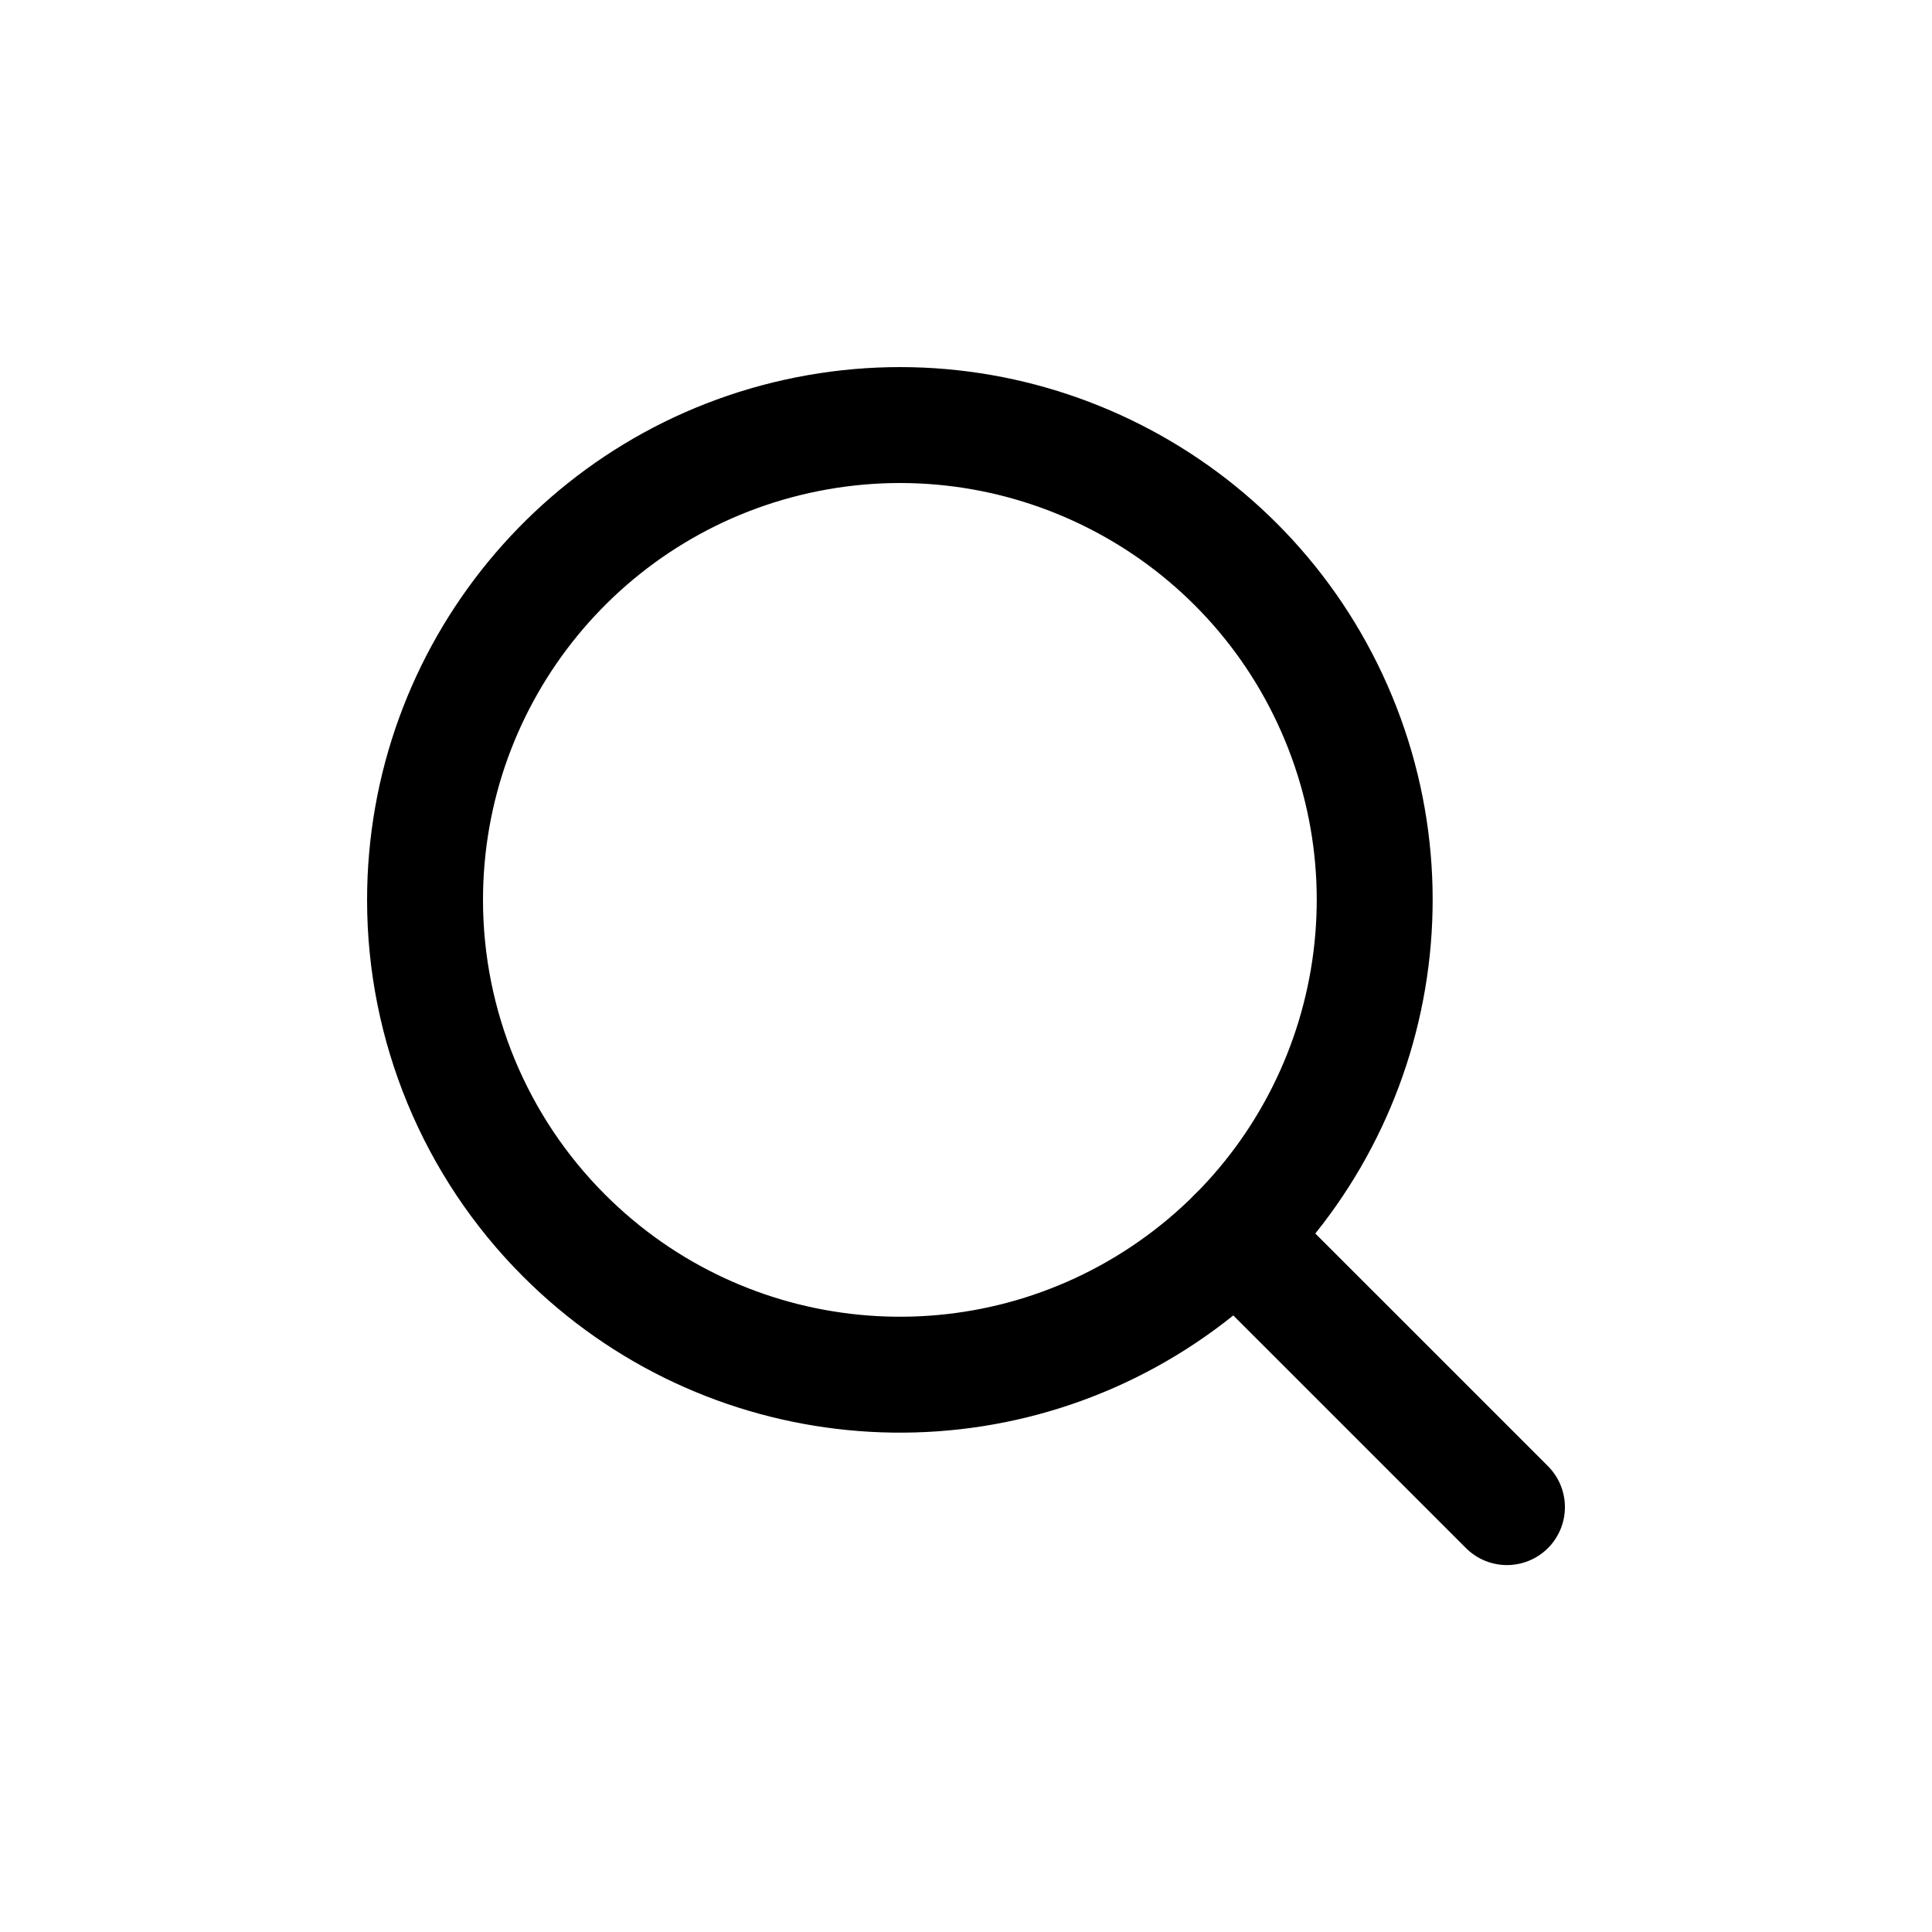
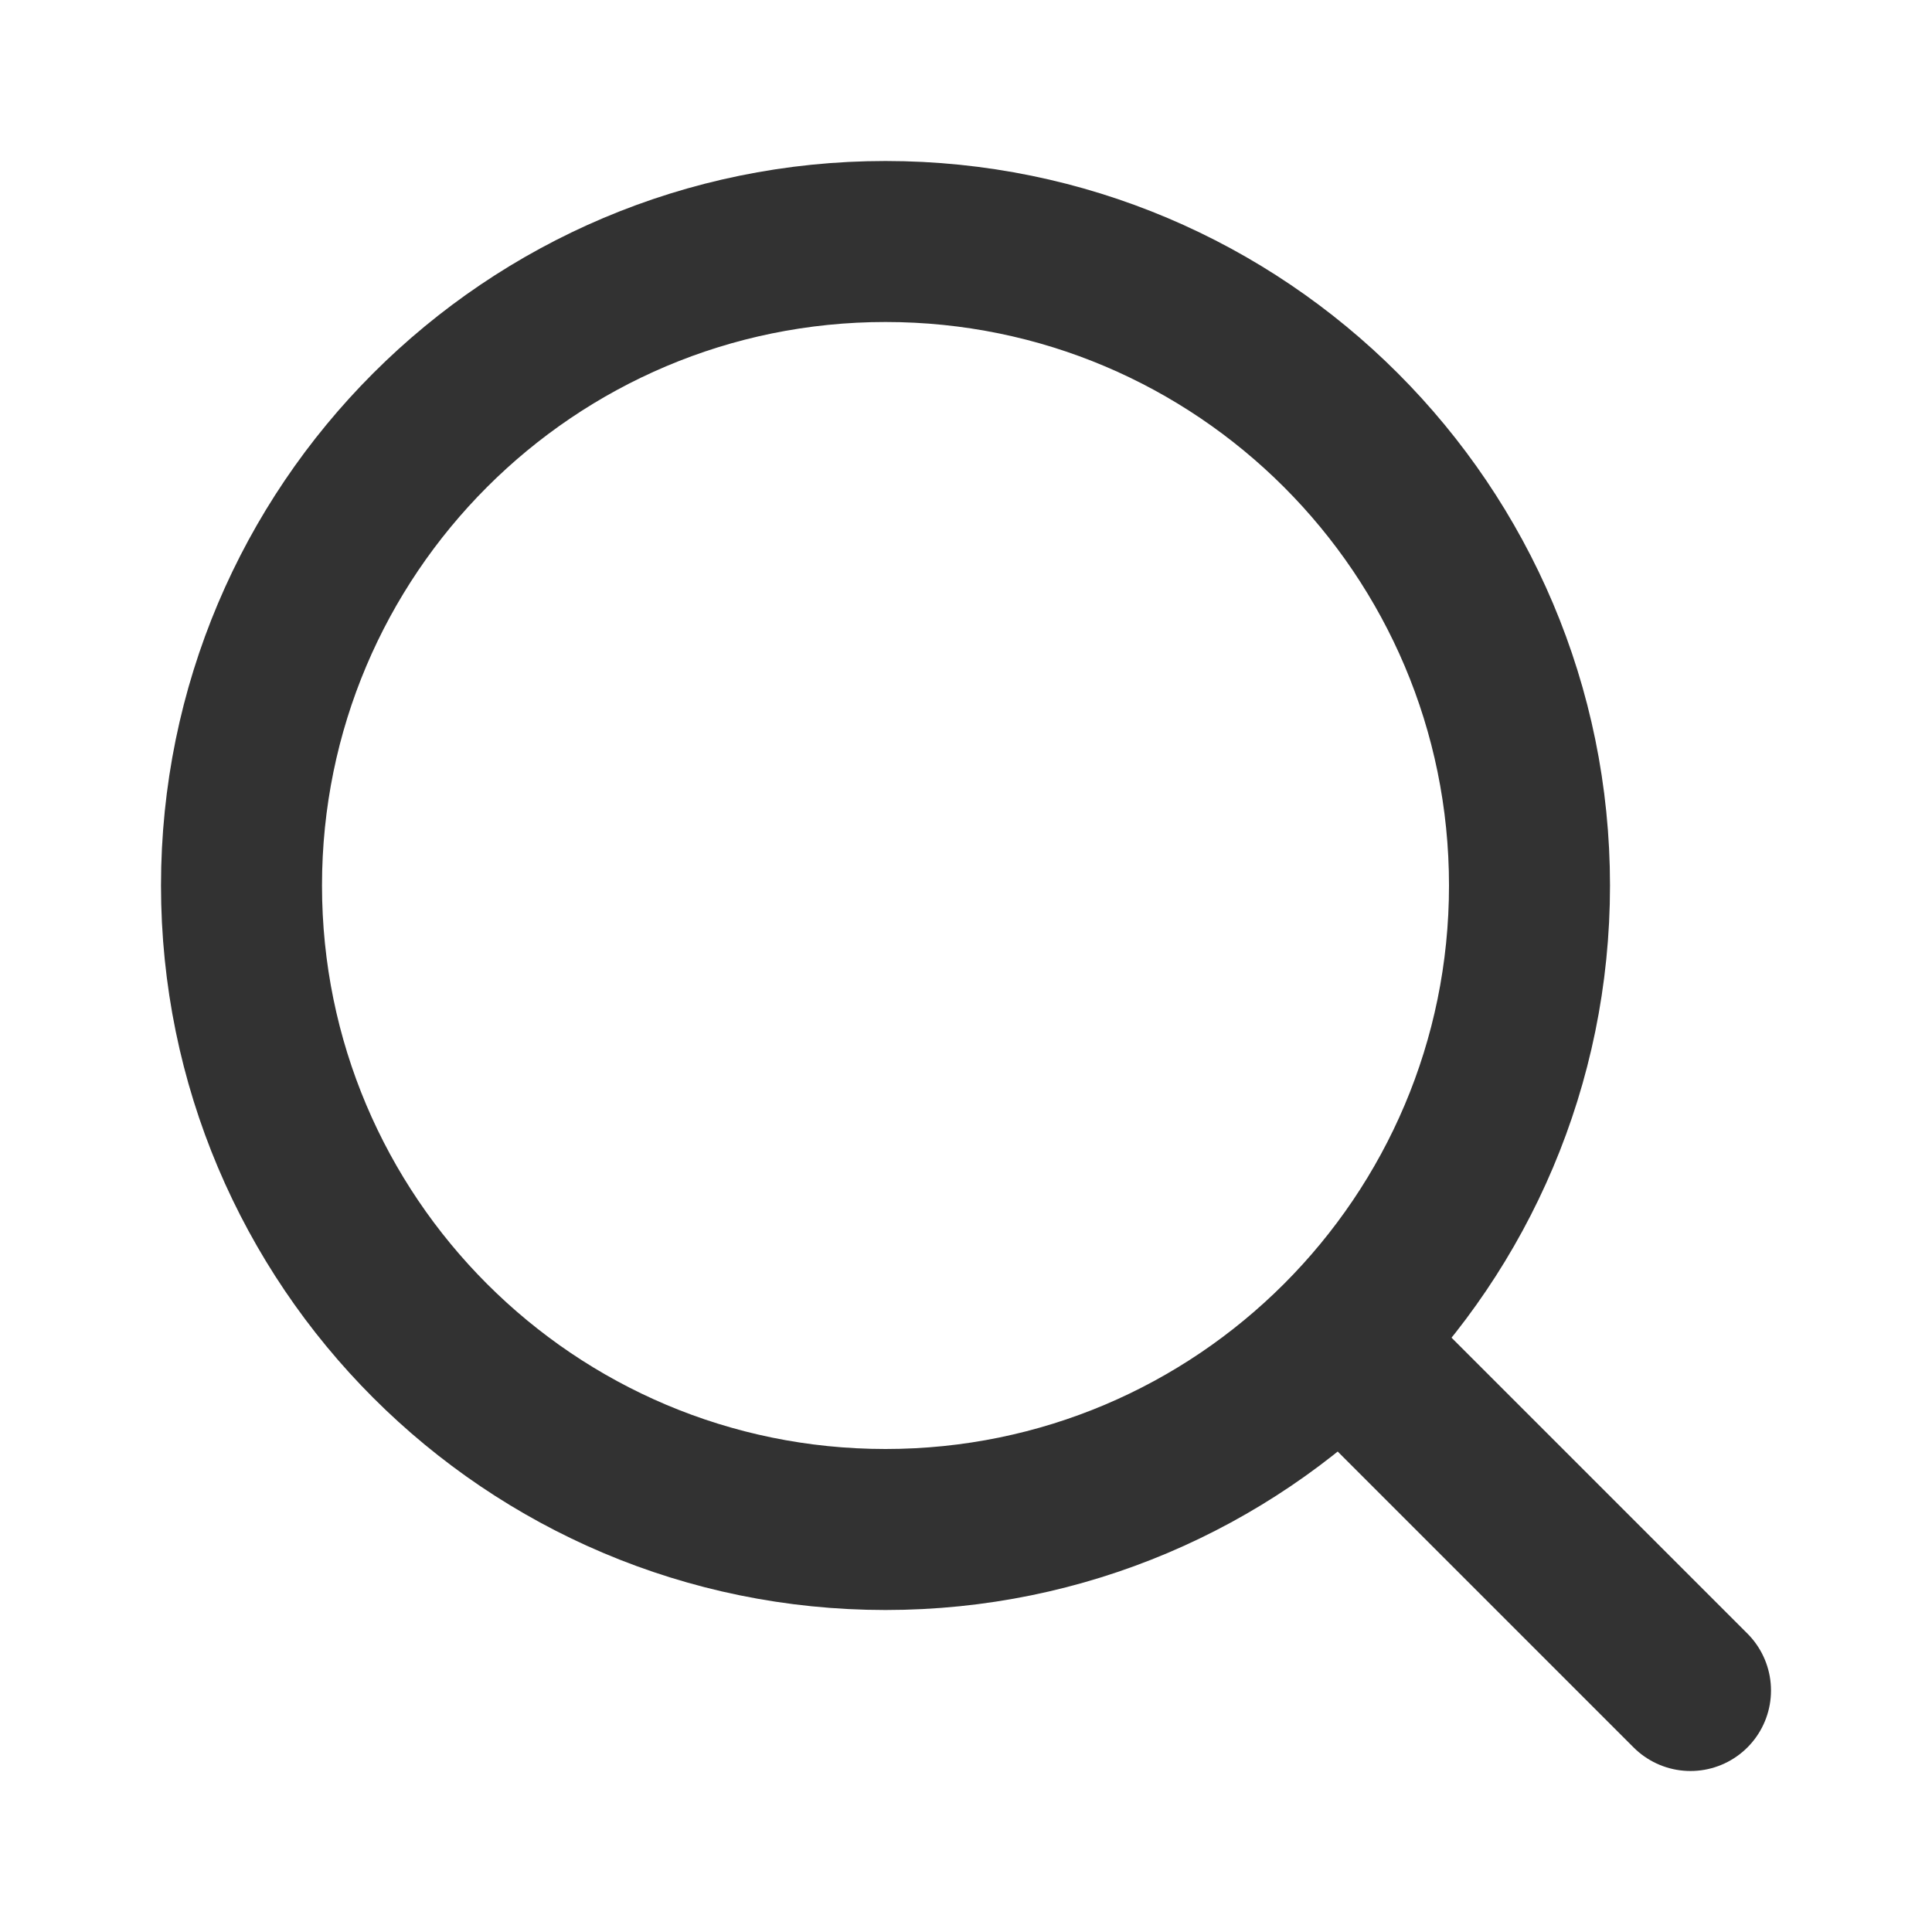
- <svg xmlns="http://www.w3.org/2000/svg" width="800px" height="800px" viewBox="0 -0.5 25 25" fill="none">
-   <path fill-rule="evenodd" clip-rule="evenodd" d="M5.5 11.146C5.5 8.214 7.57 5.691 10.444 5.119C13.319 4.547 16.198 6.085 17.32 8.793C18.442 11.501 17.495 14.624 15.058 16.253C12.621 17.881 9.373 17.562 7.3 15.489C6.148 14.338 5.5 12.775 5.5 11.146Z" stroke="#000000" stroke-width="1.5" stroke-linecap="round" stroke-linejoin="round" />
-   <path d="M15.989 15.491L19.5 19.002" stroke="#000000" stroke-width="1.5" stroke-linecap="round" stroke-linejoin="round" />
+ <svg xmlns="http://www.w3.org/2000/svg" width="800px" height="800px" viewBox="0 0 24 24" fill="none">
+   <path d="M17 17L21 21" stroke="#323232" stroke-width="2" stroke-linecap="round" stroke-linejoin="round" />
+   <path d="M19 11C19 15.418 15.418 19 11 19C6.582 19 3 15.418 3 11C3 6.582 6.582 3 11 3C15.418 3 19 6.582 19 11Z" stroke="#323232" stroke-width="2" />
</svg>
